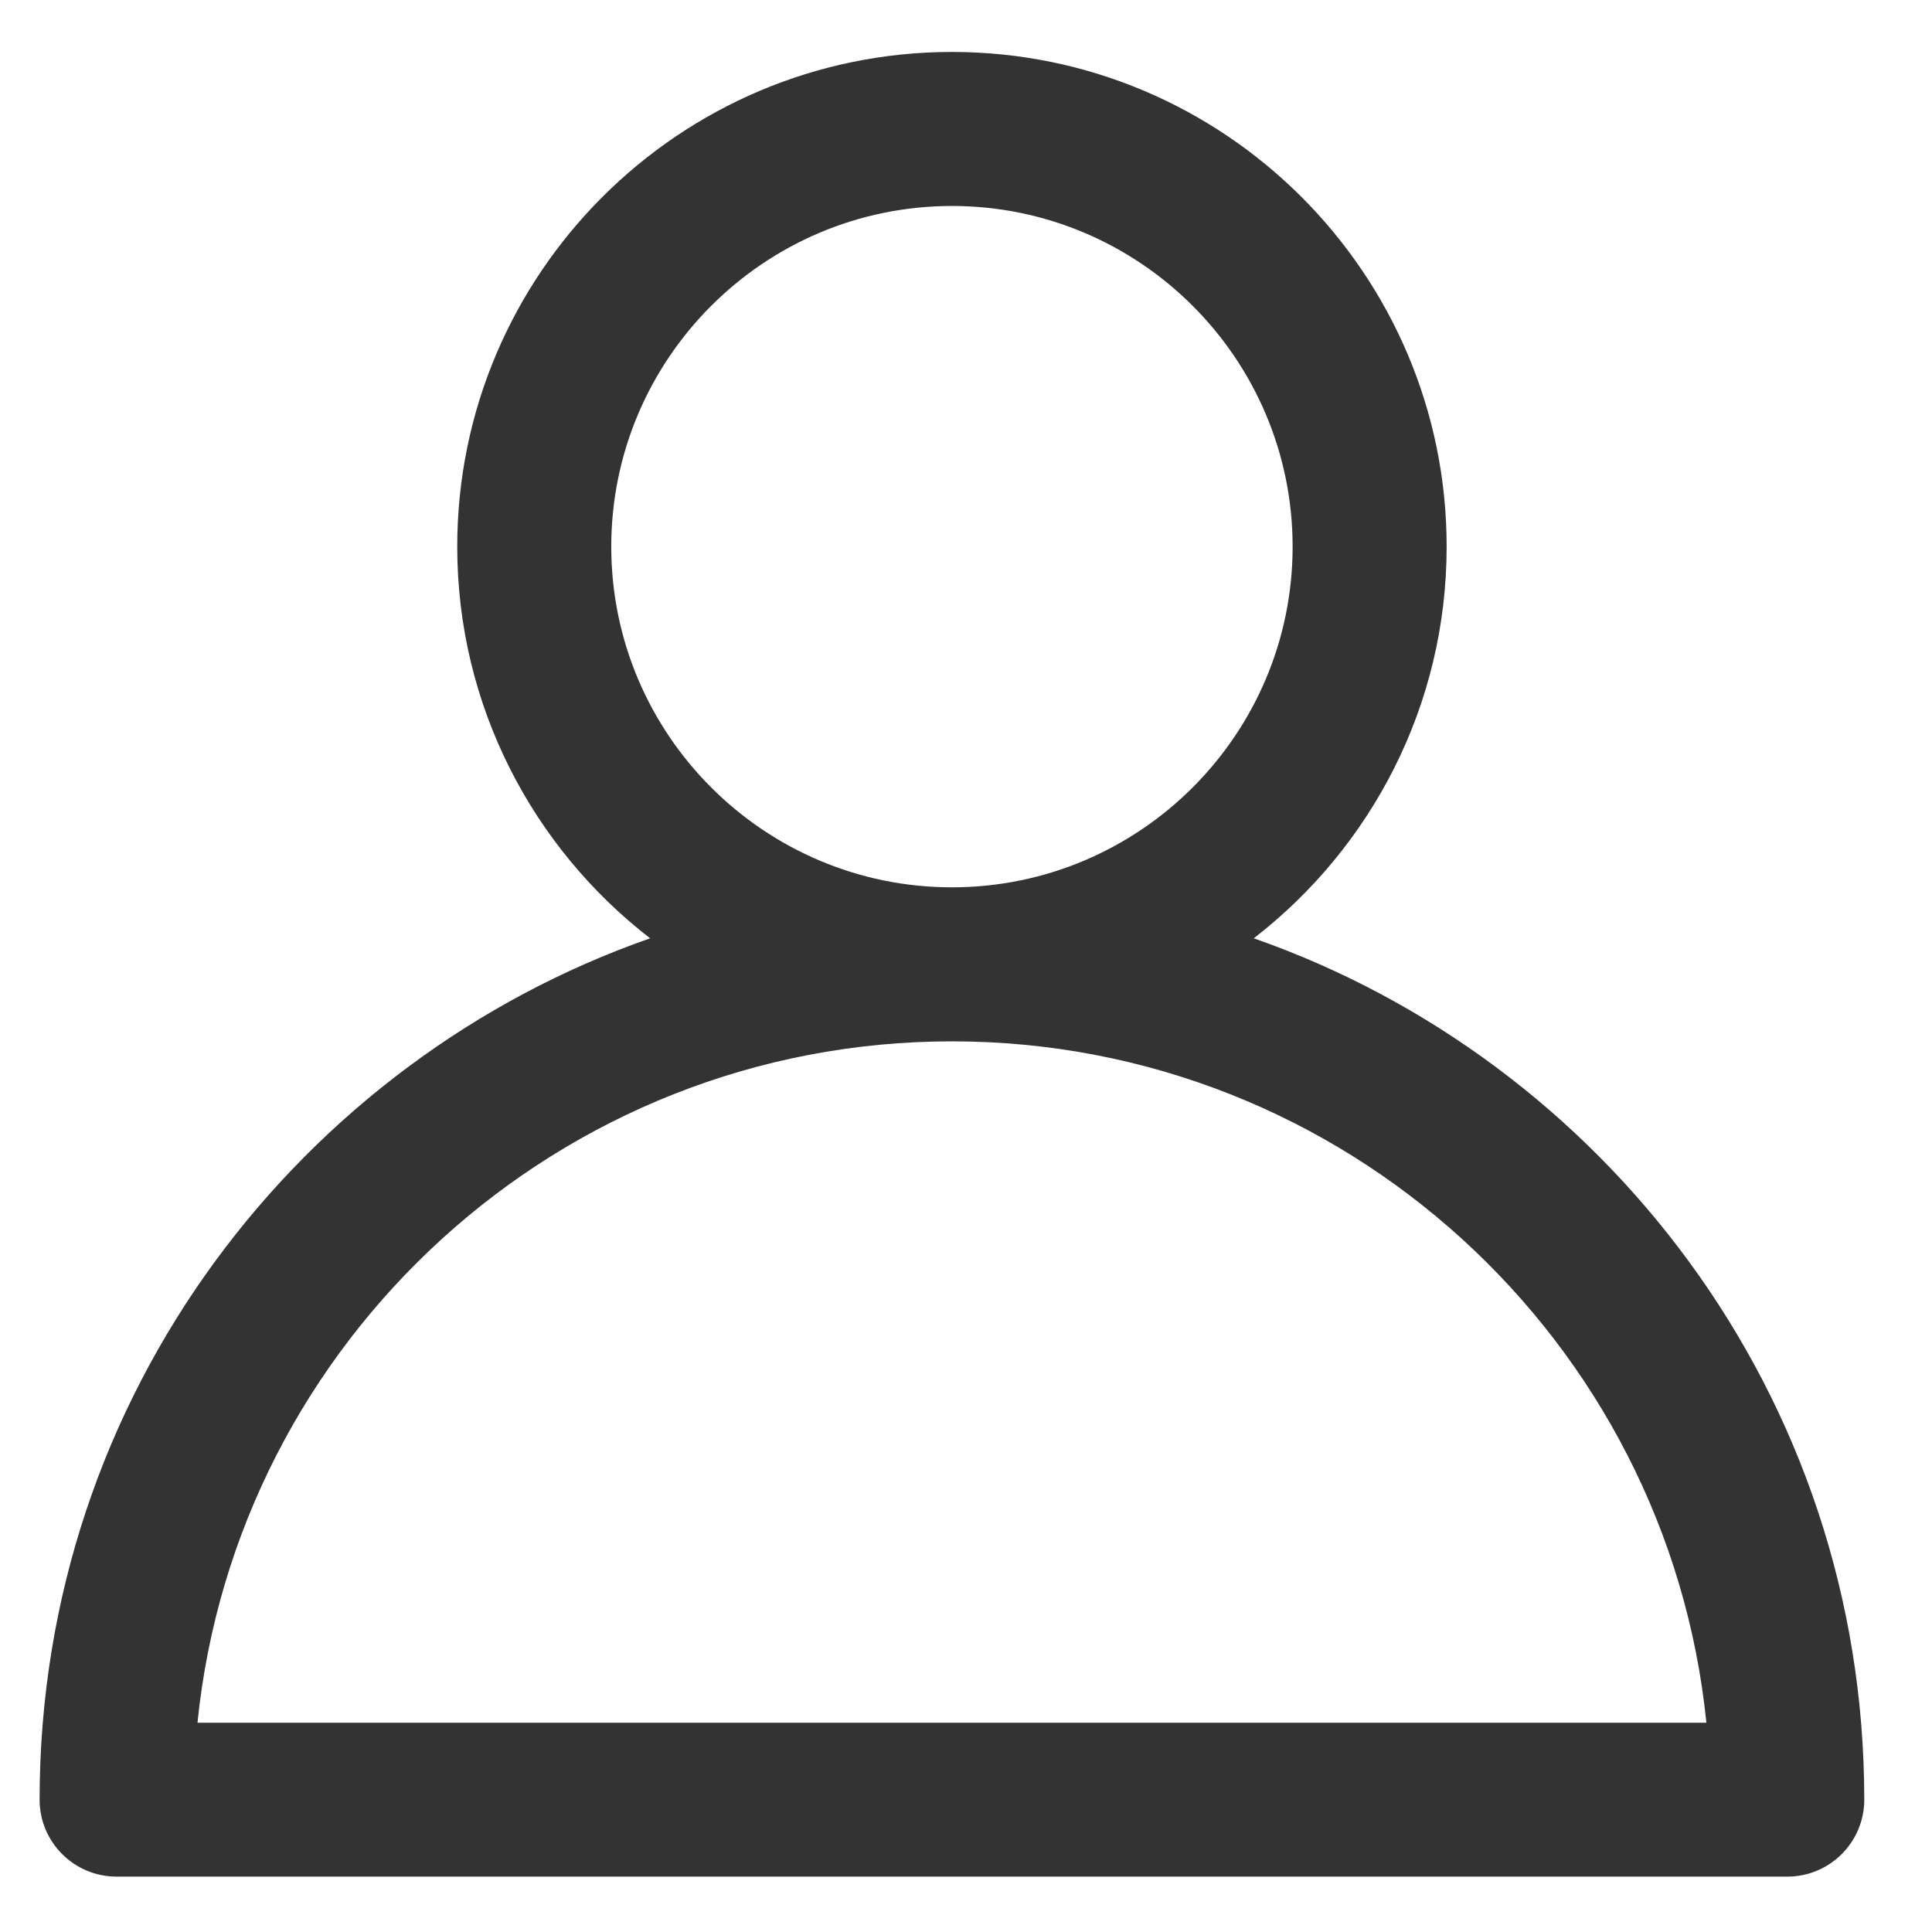
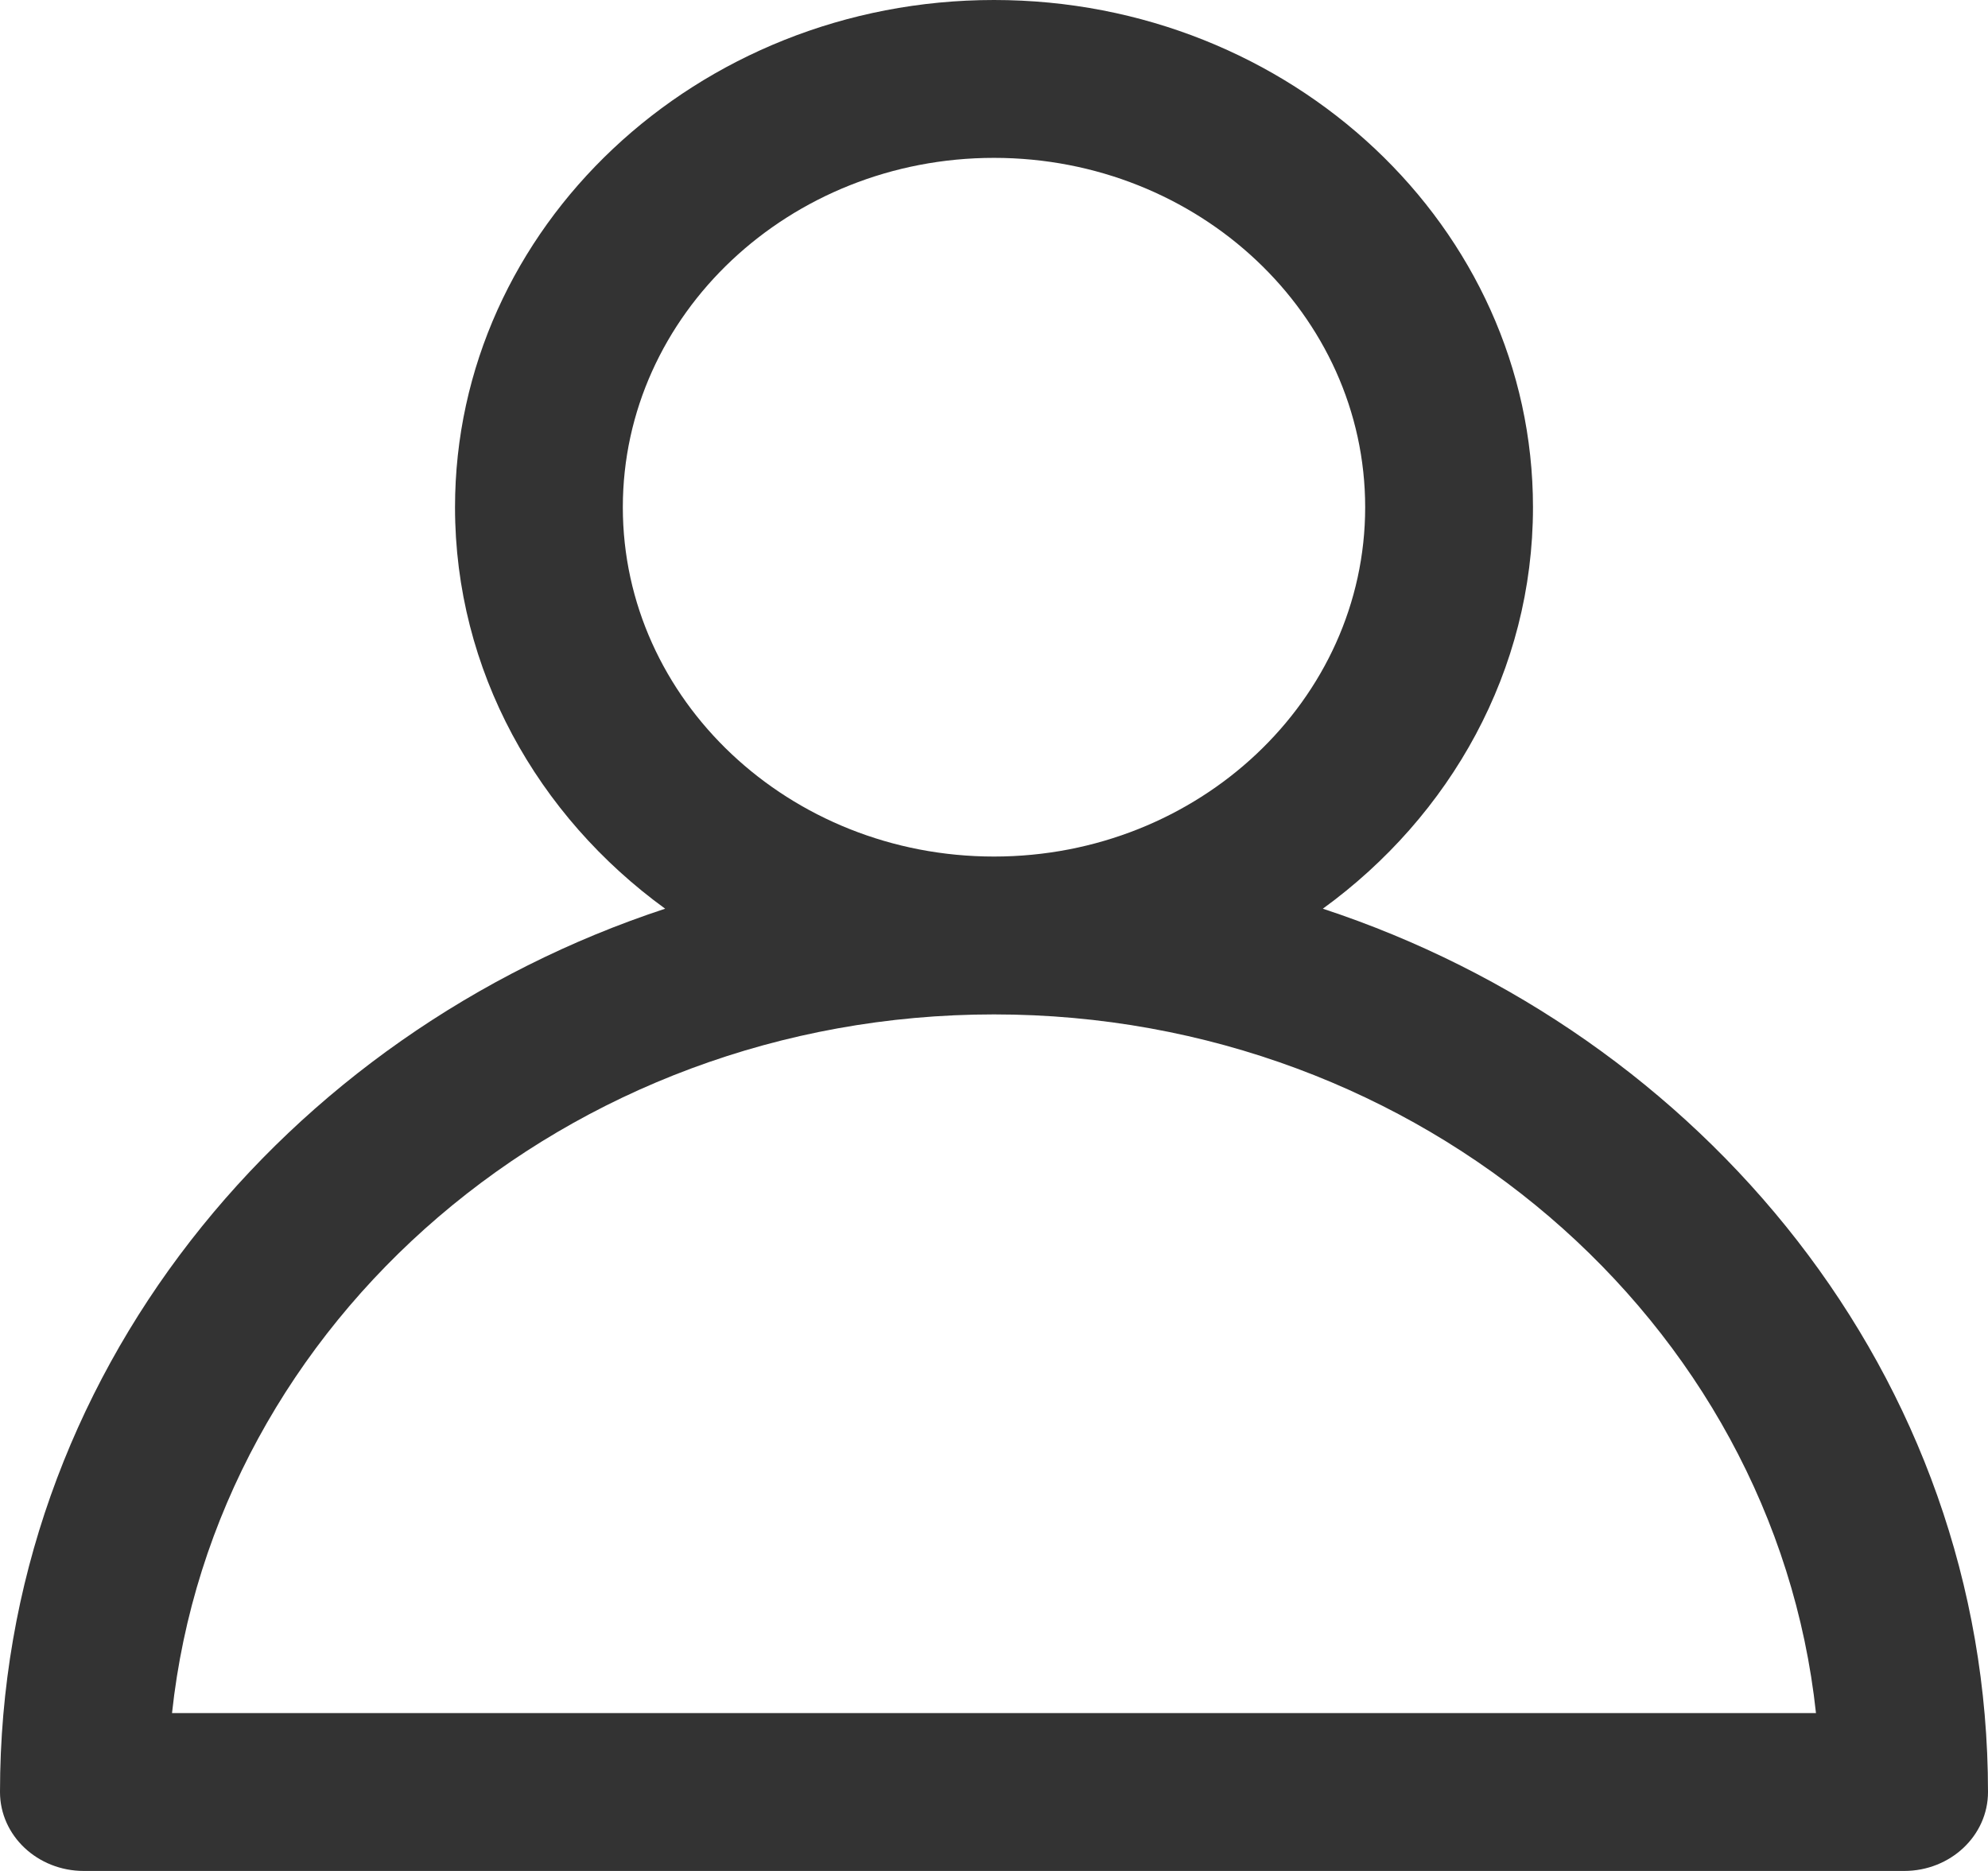
- <svg xmlns="http://www.w3.org/2000/svg" width="18" height="18" viewBox="0 0 18 18" fill="none">
-   <path d="M11.681 8.742C12.773 7.898 13.478 6.576 13.478 5.093C13.478 2.552 11.41 0.484 8.869 0.484C6.328 0.484 4.26 2.552 4.26 5.093C4.26 6.576 4.965 7.898 6.057 8.742C2.818 9.874 0.369 12.981 0.369 16.767C0.369 17.163 0.69 17.484 1.086 17.484H16.652C17.048 17.484 17.369 17.163 17.369 16.767C17.369 12.98 14.918 9.873 11.681 8.742ZM5.695 5.093C5.695 3.343 7.119 1.919 8.869 1.919C10.619 1.919 12.043 3.343 12.043 5.093C12.043 6.843 10.619 8.267 8.869 8.267C7.119 8.267 5.695 6.843 5.695 5.093ZM1.84 16.05C2.2 12.489 5.215 9.702 8.869 9.702C12.523 9.702 15.538 12.489 15.898 16.05H1.84Z" fill="#333333" />
+ <svg xmlns="http://www.w3.org/2000/svg" width="17" height="16" viewBox="0 0 17 16" fill="none">
+   <path d="M11.312 7.771C12.404 6.978 13.109 5.734 13.109 4.338C13.109 1.946 11.041 0 8.5 0C5.959 0 3.891 1.946 3.891 4.338C3.891 5.734 4.596 6.978 5.688 7.771C2.449 8.837 0 11.761 0 15.325C0 15.698 0.321 16 0.717 16H16.283C16.679 16 17 15.698 17 15.325C17 11.76 14.549 8.836 11.312 7.771ZM5.326 4.338C5.326 2.69 6.75 1.35 8.5 1.35C10.25 1.35 11.674 2.69 11.674 4.338C11.674 5.985 10.25 7.325 8.5 7.325C6.75 7.325 5.326 5.985 5.326 4.338ZM1.471 14.65C1.831 11.299 4.846 8.675 8.5 8.675C12.154 8.675 15.169 11.299 15.529 14.65H1.471Z" fill="#333333" />
</svg>
